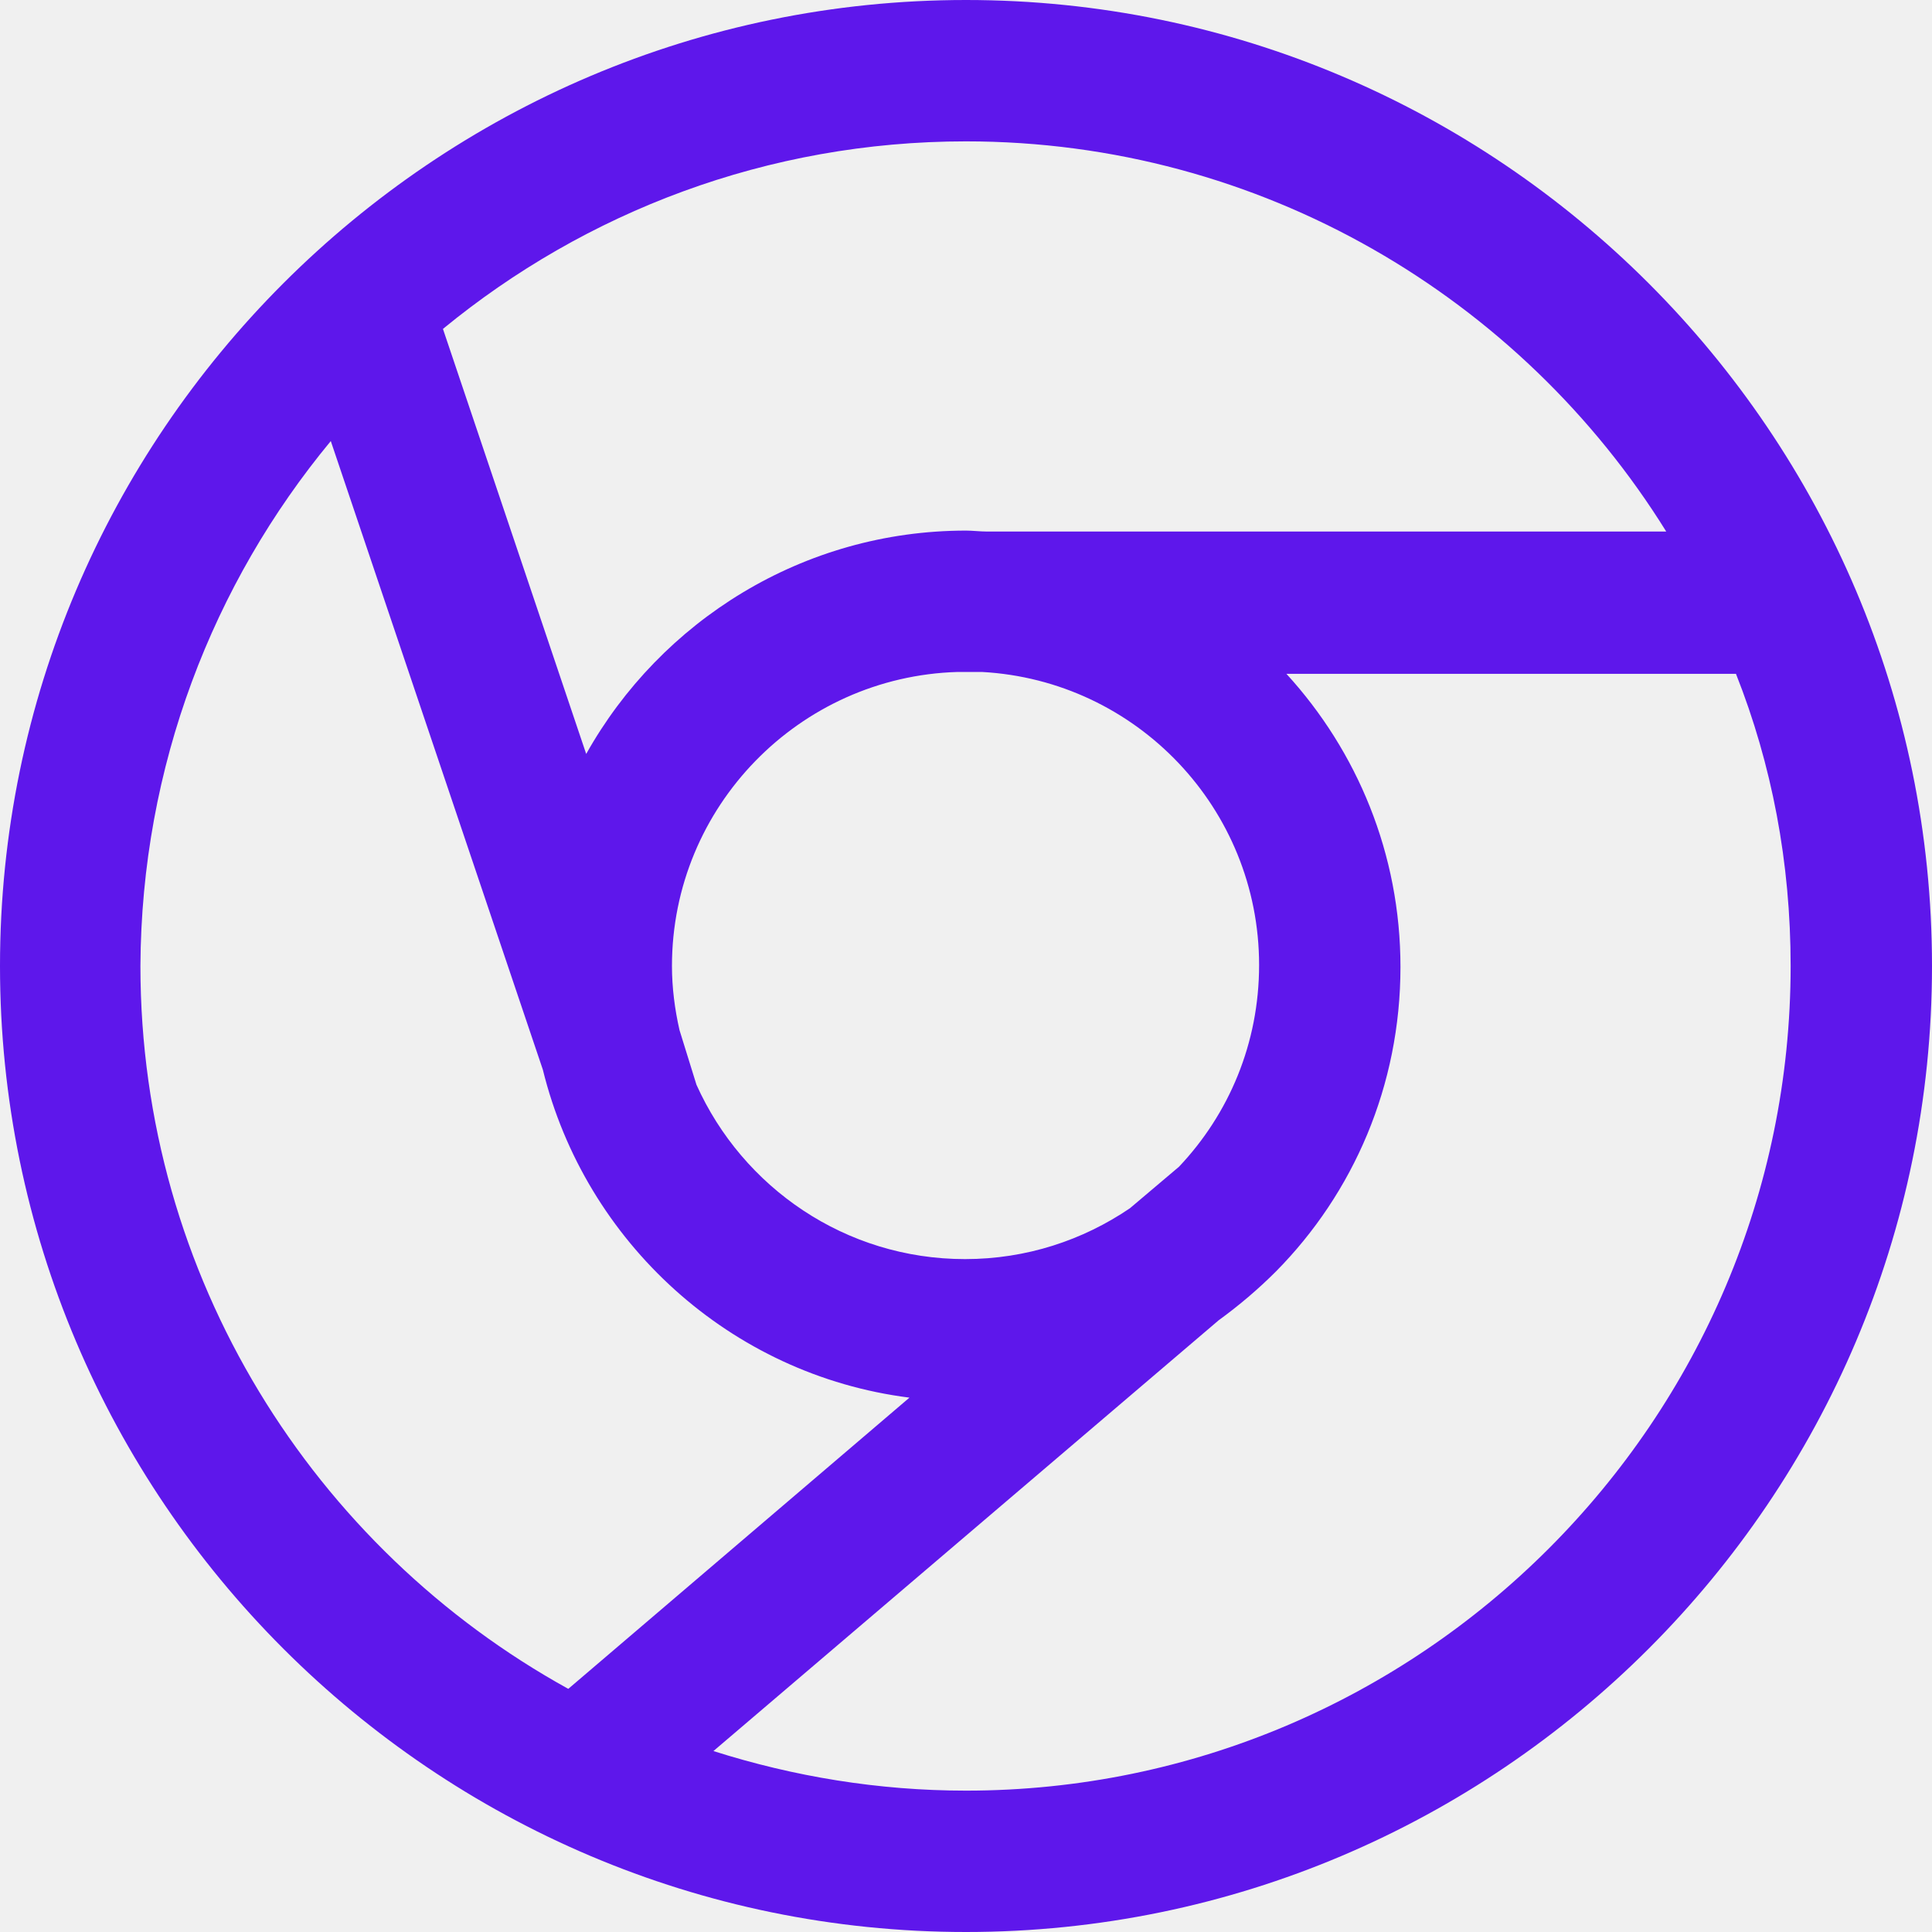
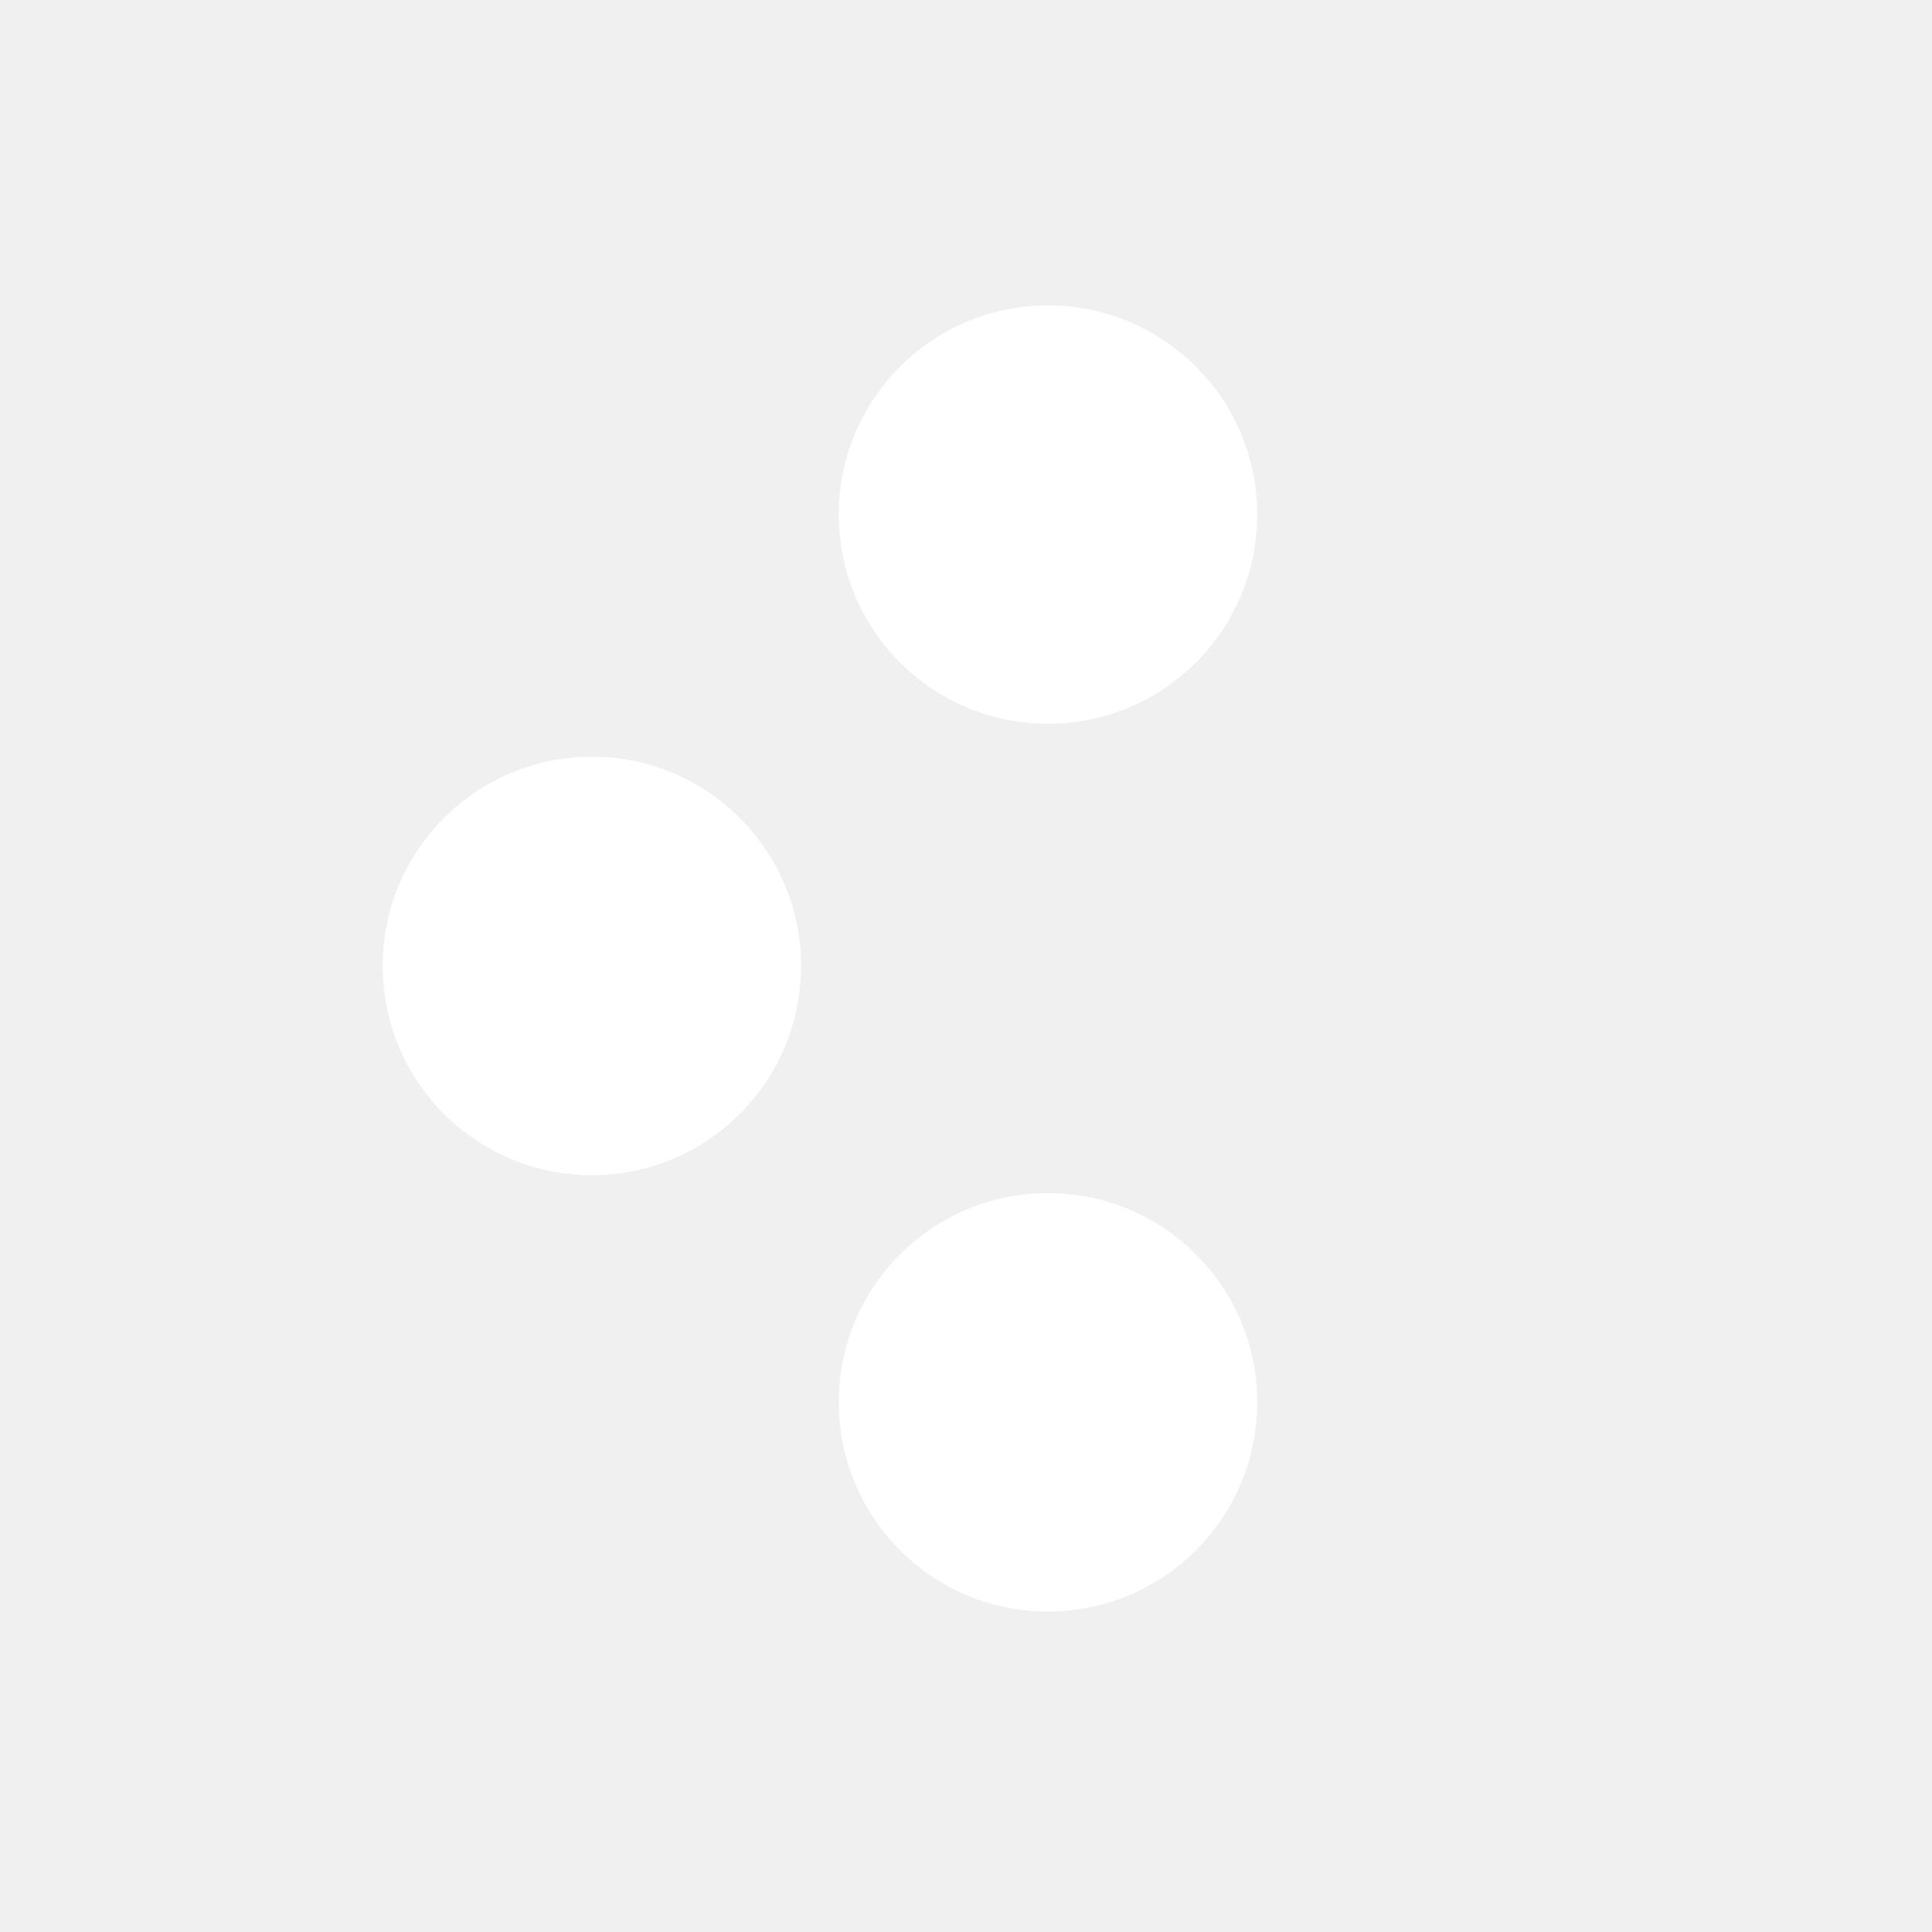
<svg xmlns="http://www.w3.org/2000/svg" version="1.1" id="Capa_1" x="0px" y="0px" viewBox="0 0 205 205" style="enable-background:new 0 0 205 205;" xml:space="preserve">
  <style type="text/css">
- 	.st0{fill:#5E17EB;}
+ 	.st0{fill:#FFFFFF;}
</style>
-   <path class="st0" d="M102.5,205C159,205,205,159,205,102.5S159,0,102.5,0S0,46,0,102.5S46,205,102.5,205z M190,102.5  c0,48.2-39.3,87.5-87.5,87.5c-9.3,0-18.3-1.5-26.8-4.2l53.6-45.7c2.2-1.6,4.2-3.3,6.1-5.2l0,0l0,0c8.2-8.3,13.2-19.7,13.2-32.3  c0-12-4.6-22.9-12.1-31.1h47.7C188,81.1,190,91.5,190,102.5z M72.1,109.3c-0.5-2.2-0.8-4.5-0.8-6.8c0-16.9,13.5-30.7,30.3-31.2v0  h2.6c16.4,0.9,29.4,14.5,29.4,31.1c0,8.3-3.2,15.8-8.5,21.4l-5.2,4.4c-5,3.4-11,5.4-17.5,5.4c-12.7,0-23.6-7.6-28.5-18.5l0,0  L72.1,109.3z M102.5,15c31.3,0,58.9,16.6,74.3,41.4h-72.1c-0.7,0-1.5-0.1-2.2-0.1c-17.3,0-32.4,9.6-40.3,23.7L47,34.9  C62.1,22.5,81.4,15,102.5,15z M35.1,46.8l22.5,66.7c4.5,18.3,19.9,32.4,38.9,34.8l-36.2,30.9c-27-14.9-45.4-43.7-45.4-76.7  C15,81.3,22.6,61.9,35.1,46.8z" />
+   <circle class="st0" cx="111.2" cy="54.6" r="22.2" />
+   <circle class="st0" cx="62.8" cy="102.5" r="22.2" />
+   <circle class="st0" cx="111.2" cy="148.8" r="22.2" />
</svg>
